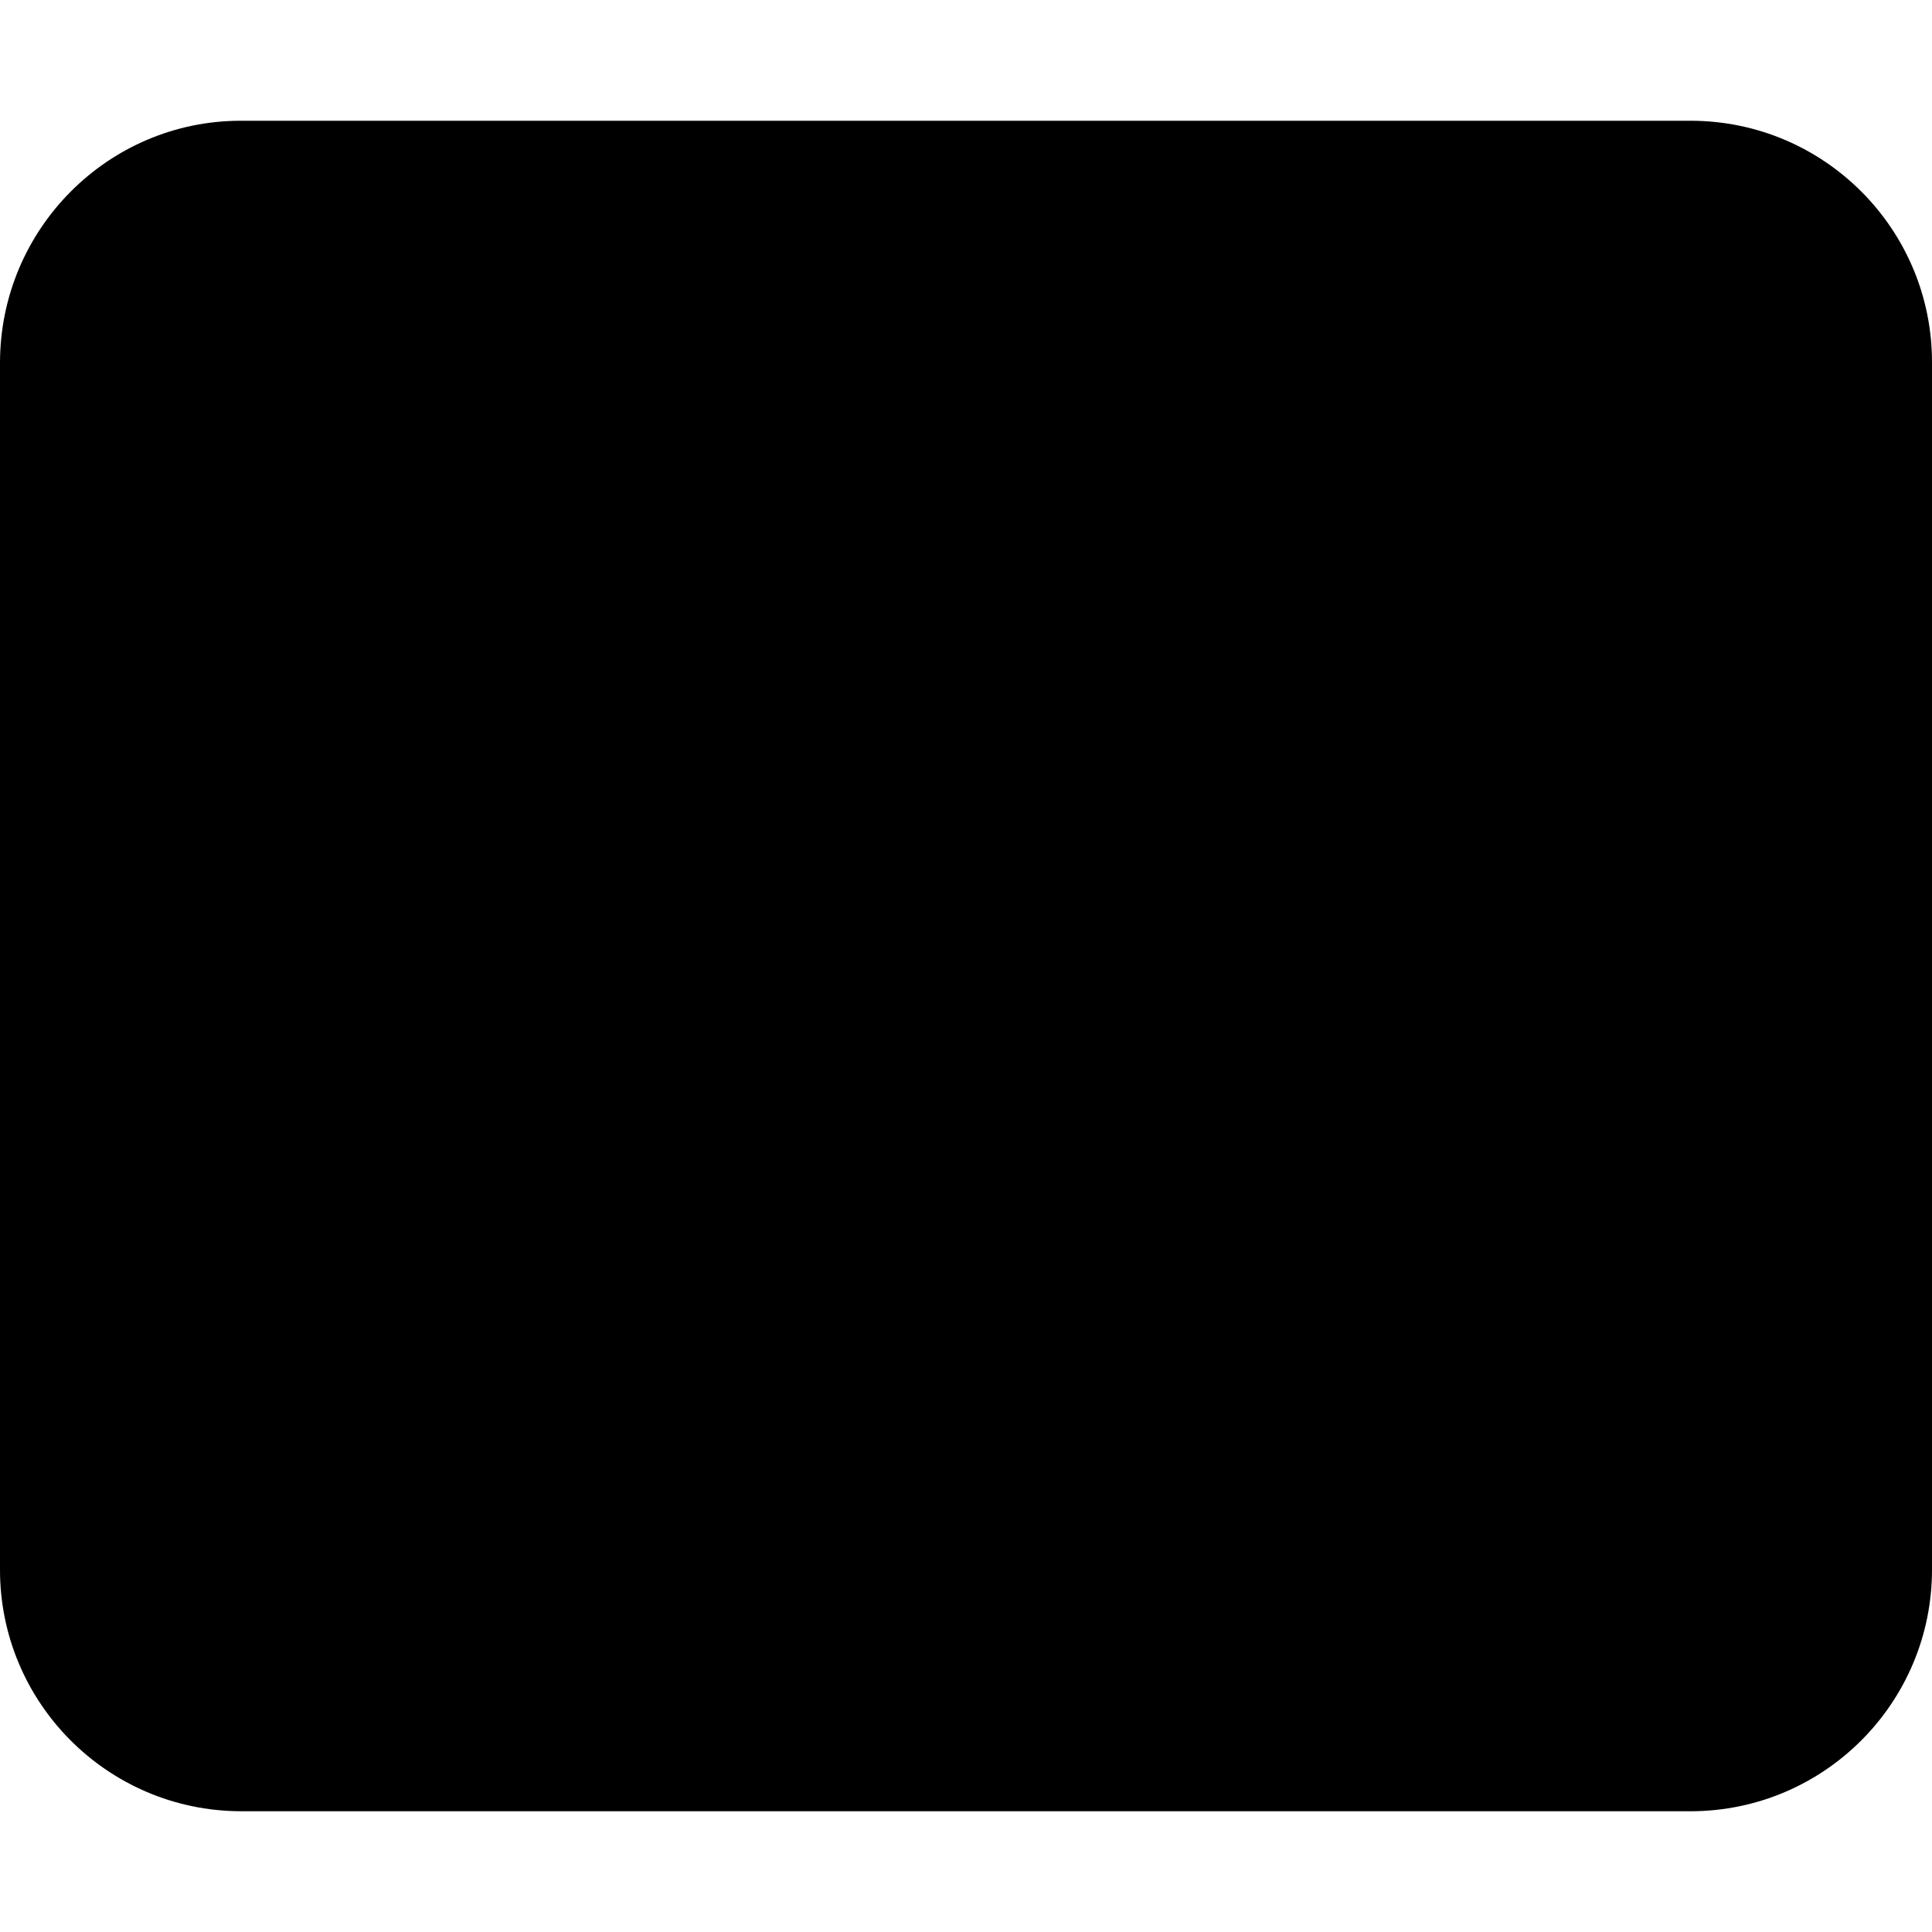
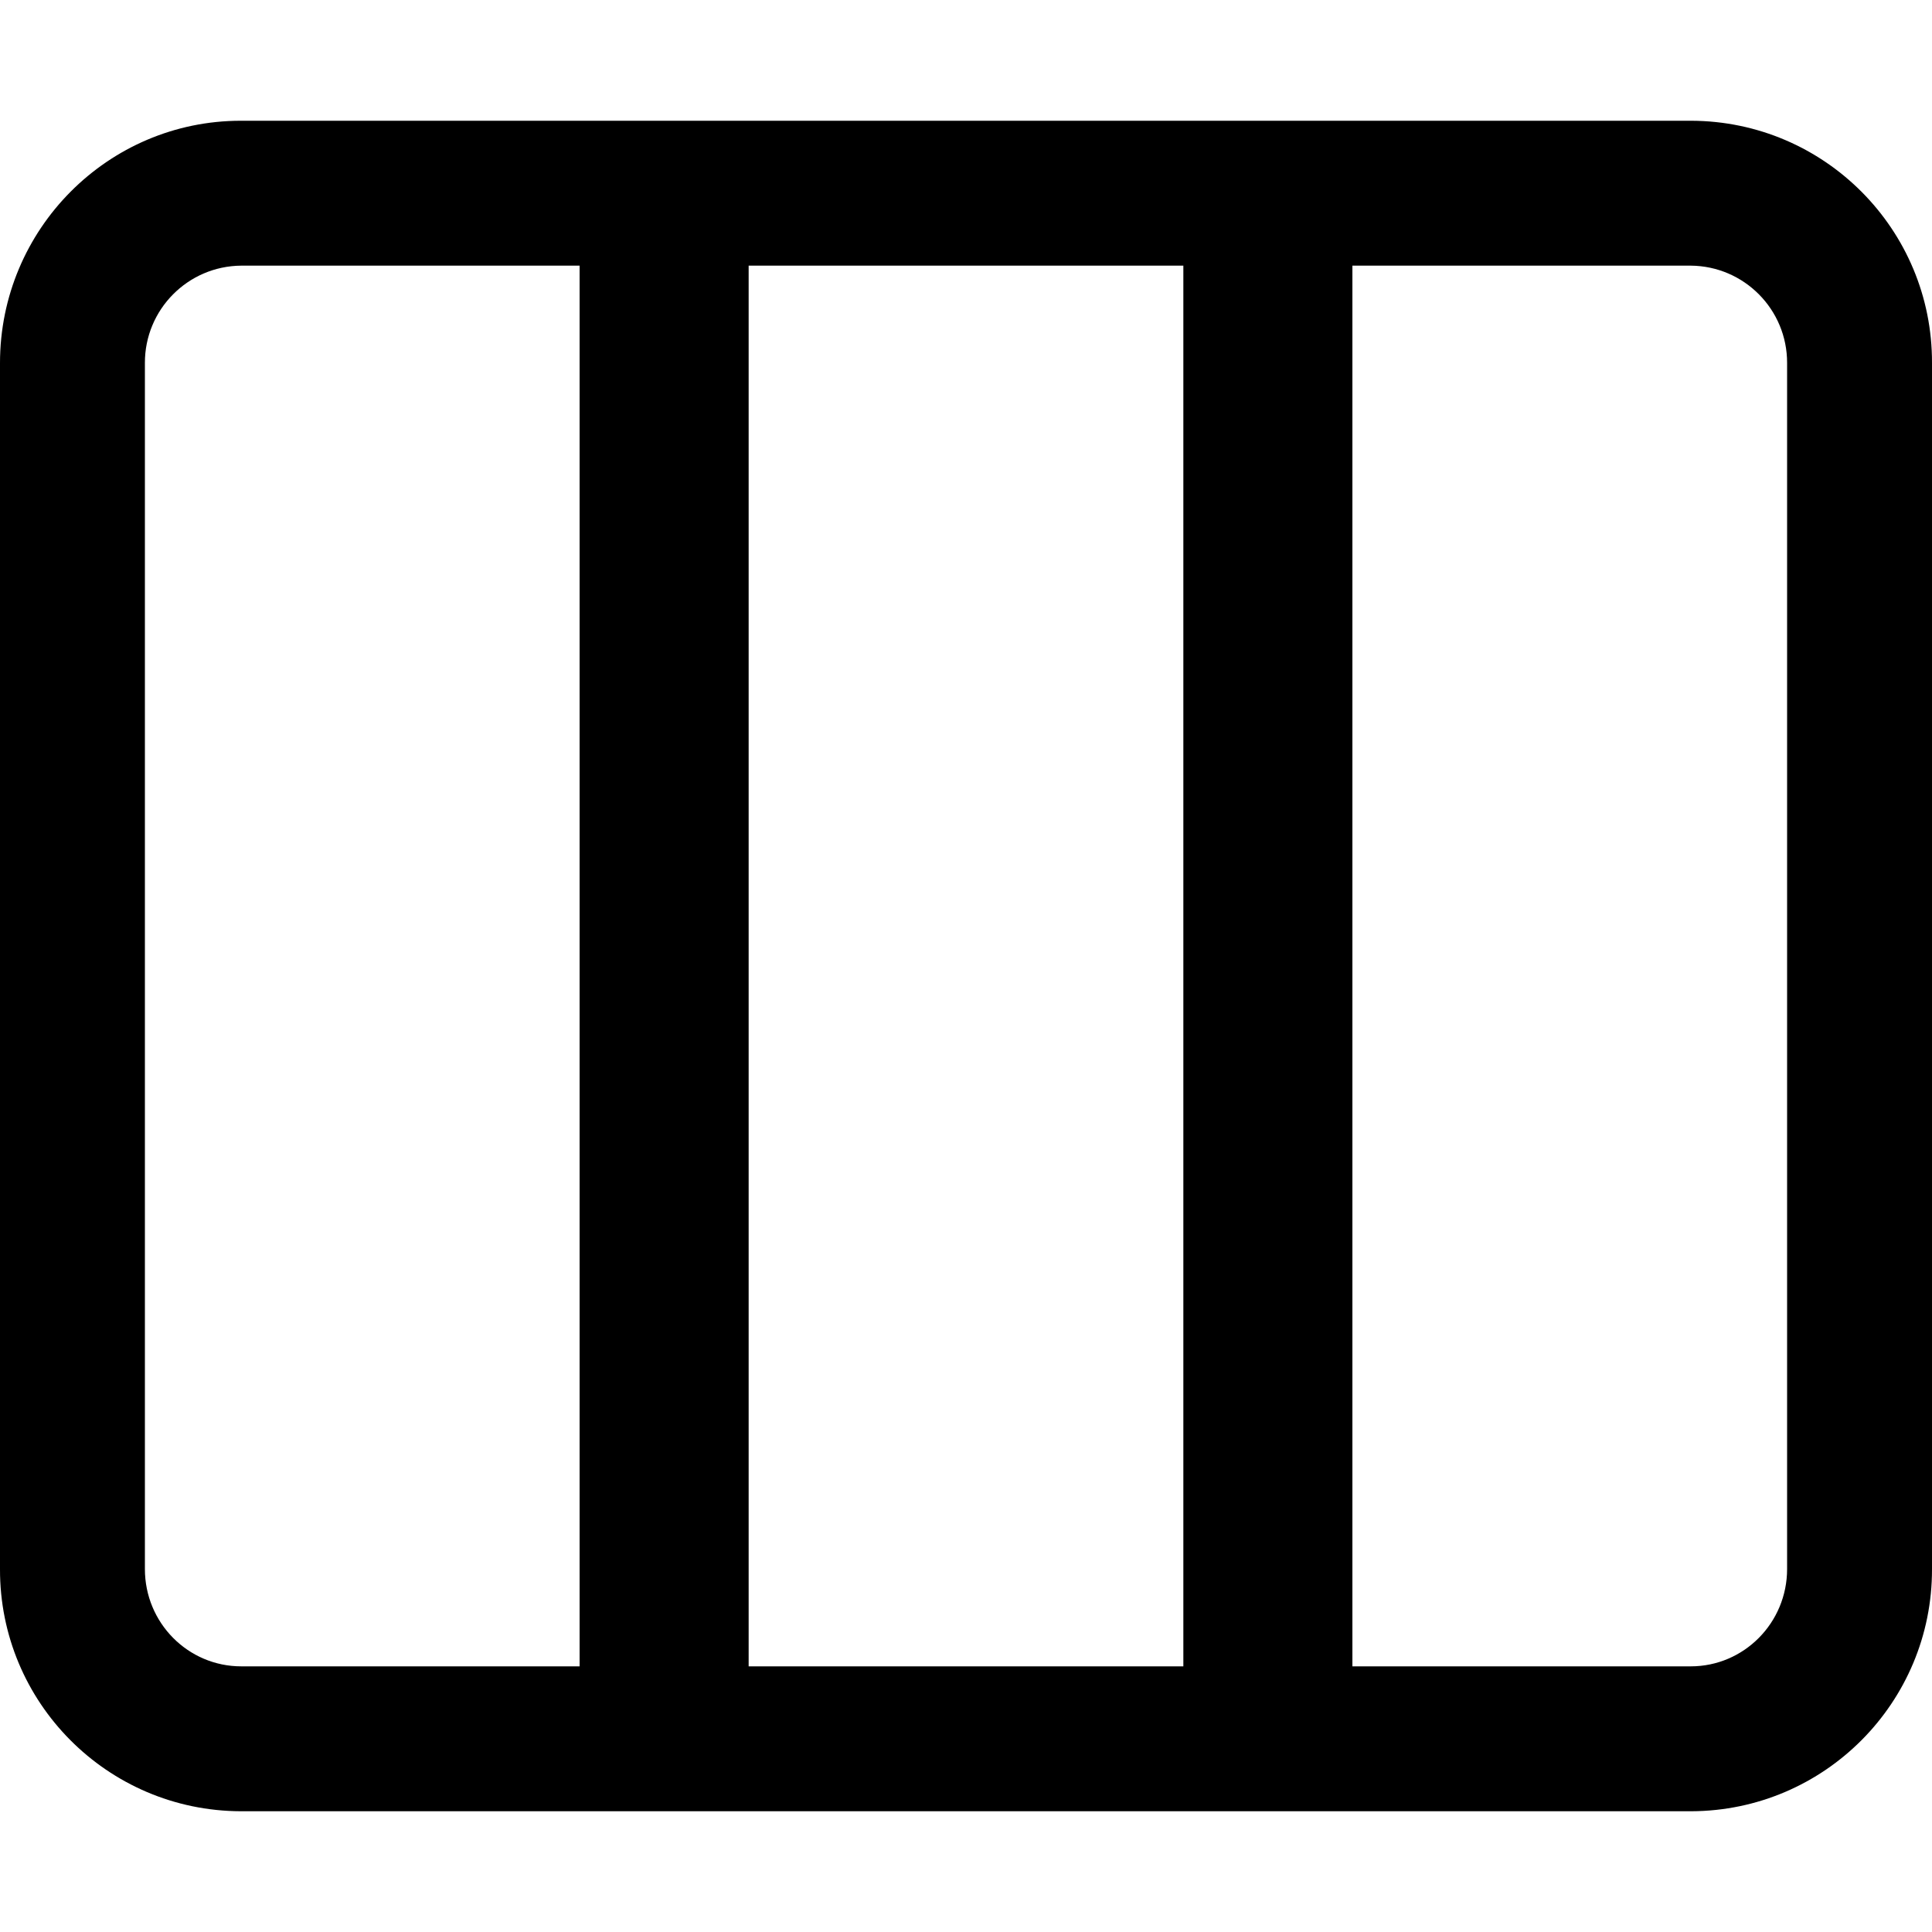
<svg xmlns="http://www.w3.org/2000/svg" viewBox="0 0 16 16">
-   <path d="M0 3.006C0 1.898.895 1 1.994 1h12.012A2 2 0 0 1 16 3.006v9.988A2.001 2.001 0 0 1 14.006 15H1.994A2 2 0 0 1 0 12.994V3.006zM4.8 2.2v11.6H1.998a.801.801 0 0 1-.798-.806V3.006c0-.445.36-.806.798-.806H4.8zm6.4 11.6V2.2h2.802c.438 0 .798.361.798.806v9.988a.801.801 0 0 1-.798.806H11.2zM5.973 3.006l-.006-.797 4.06.005V13.83h-4.06l.006-.837V3.006z" />
+   <path d="M0 3.006C0 1.898.895 1 1.994 1h12.012A2 2 0 0 1 16 3.006v9.988A2.001 2.001 0 0 1 14.006 15H1.994A2 2 0 0 1 0 12.994V3.006zM4.8 2.2H1.998a.804.804 0 0 0-.798.806v9.988c0 .447.358.806.798.806H4.8V2.2zm6.4 11.6h2.802c.44 0 .798-.36.798-.806V3.006a.804.804 0 0 0-.798-.806H11.2v11.6zm-5-11.6v11.6h3.6V2.2H6.2z" />
</svg>
